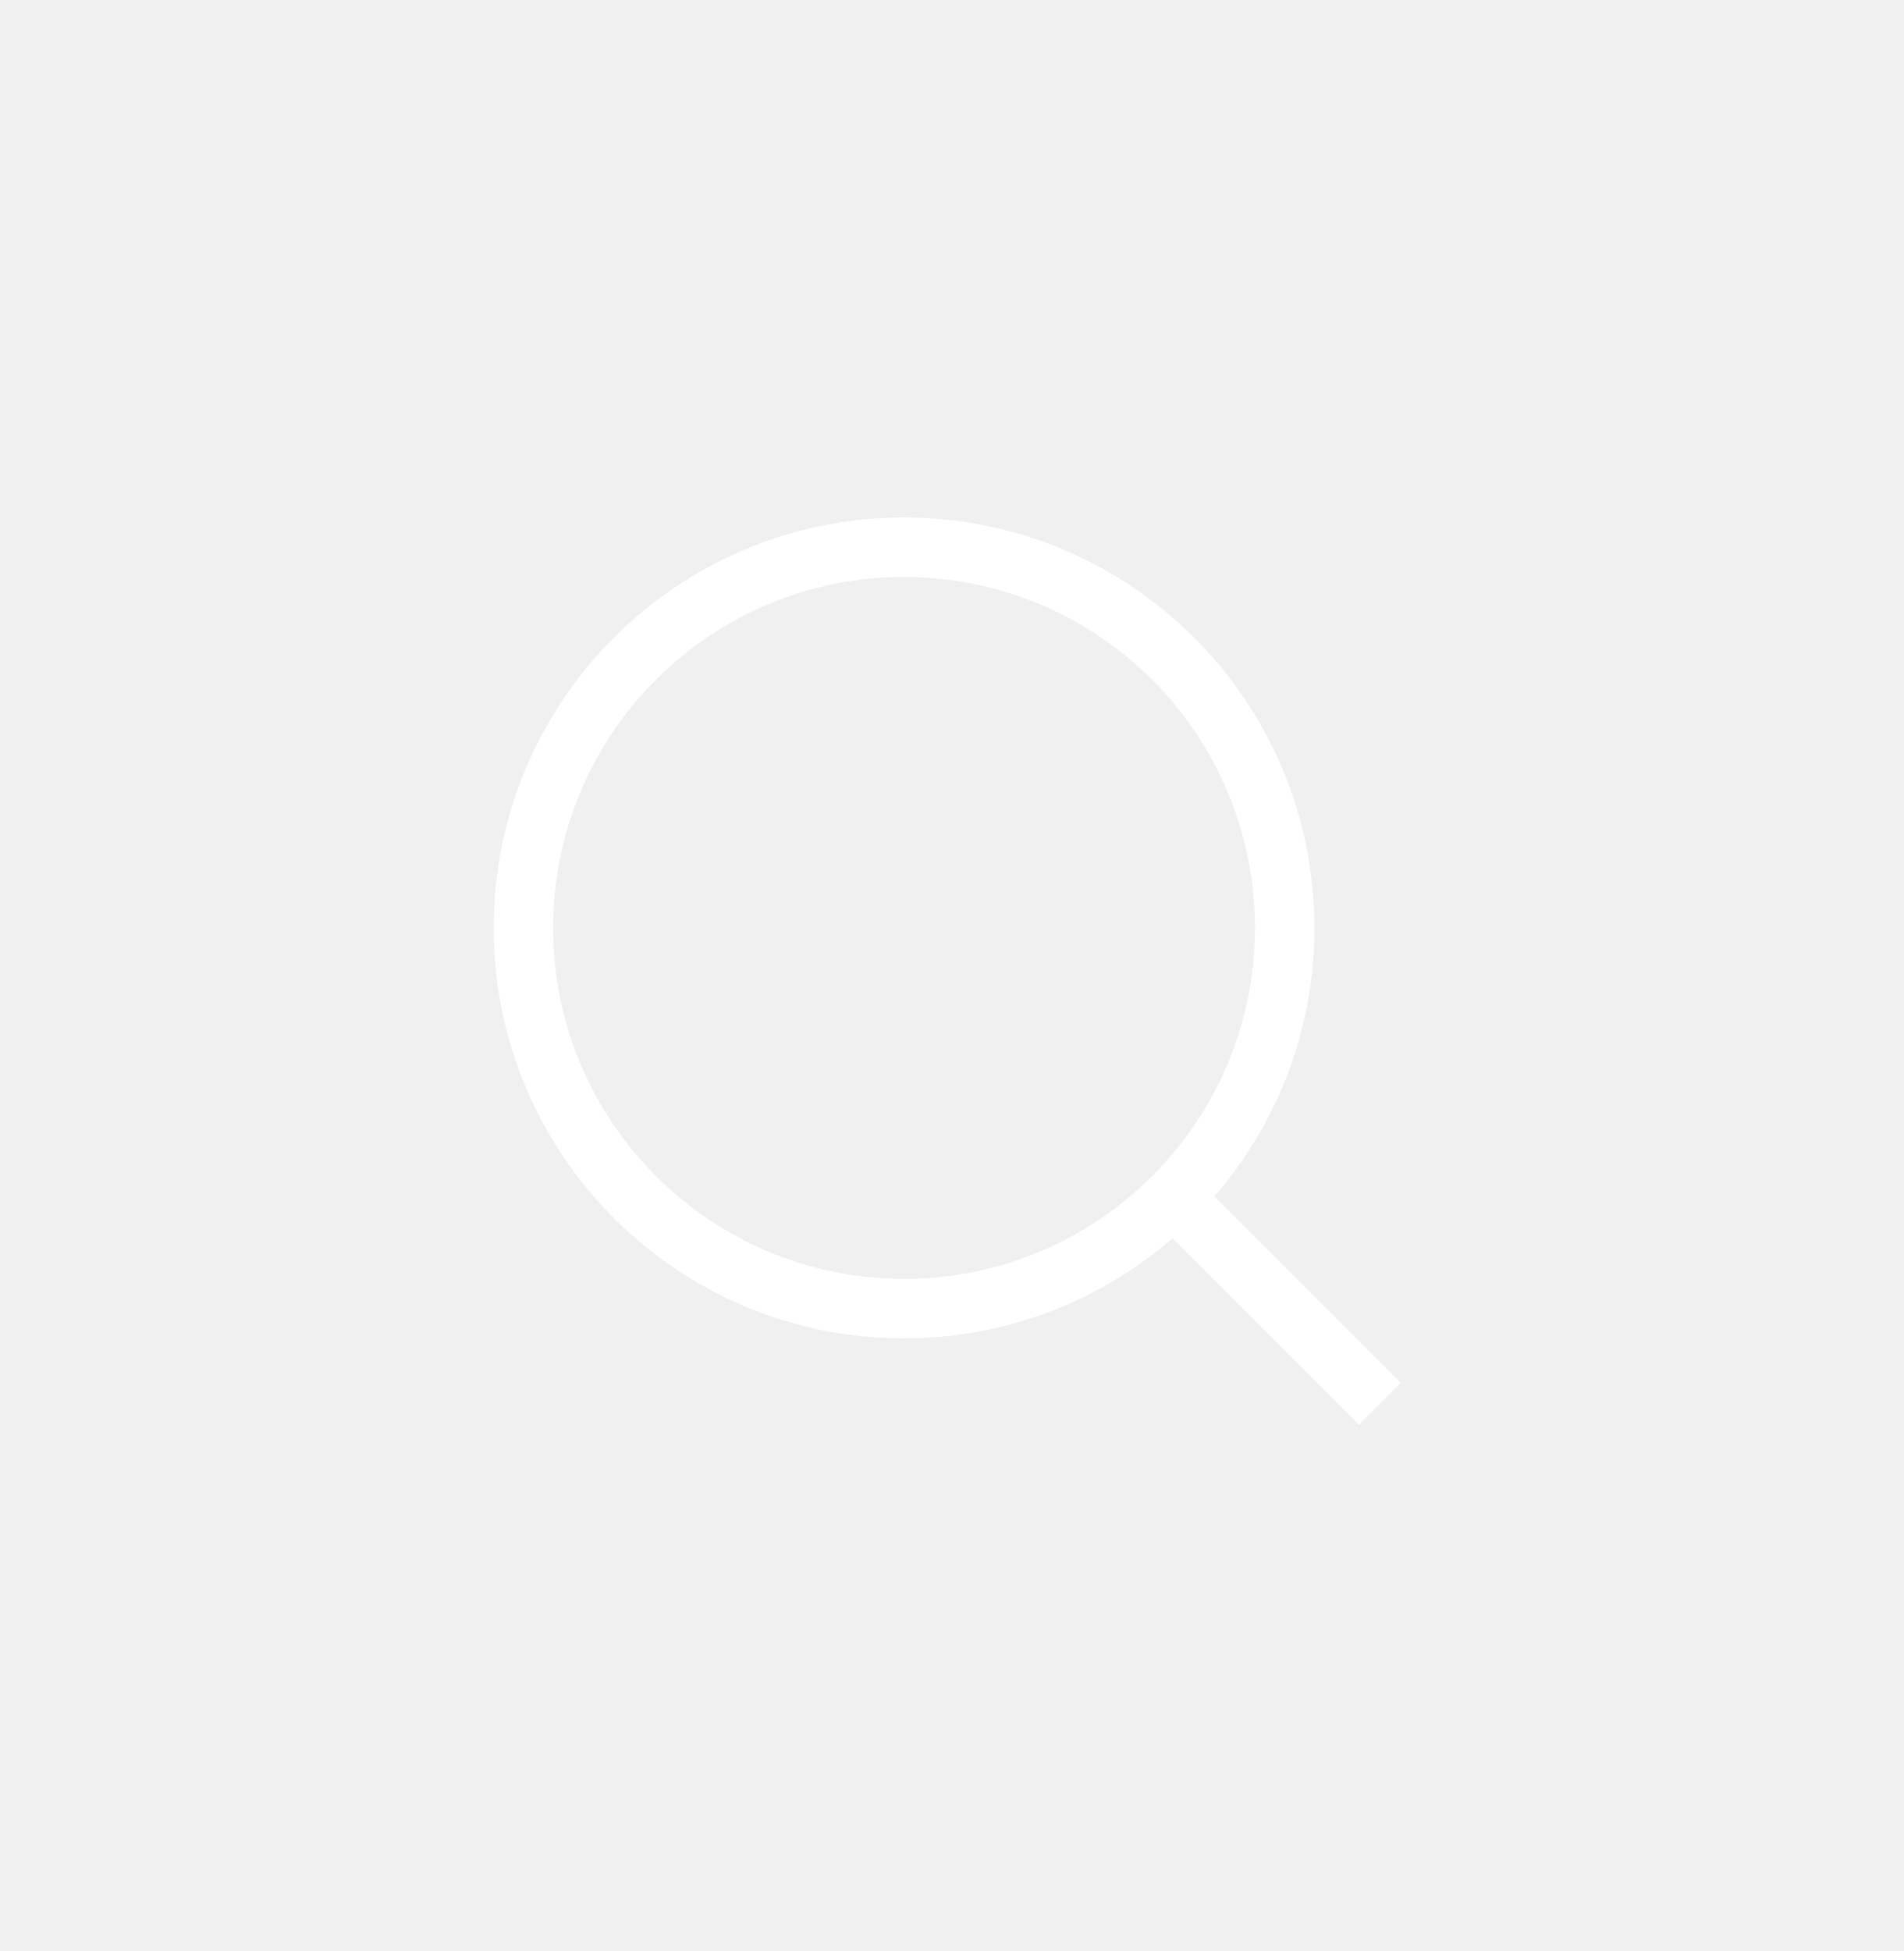
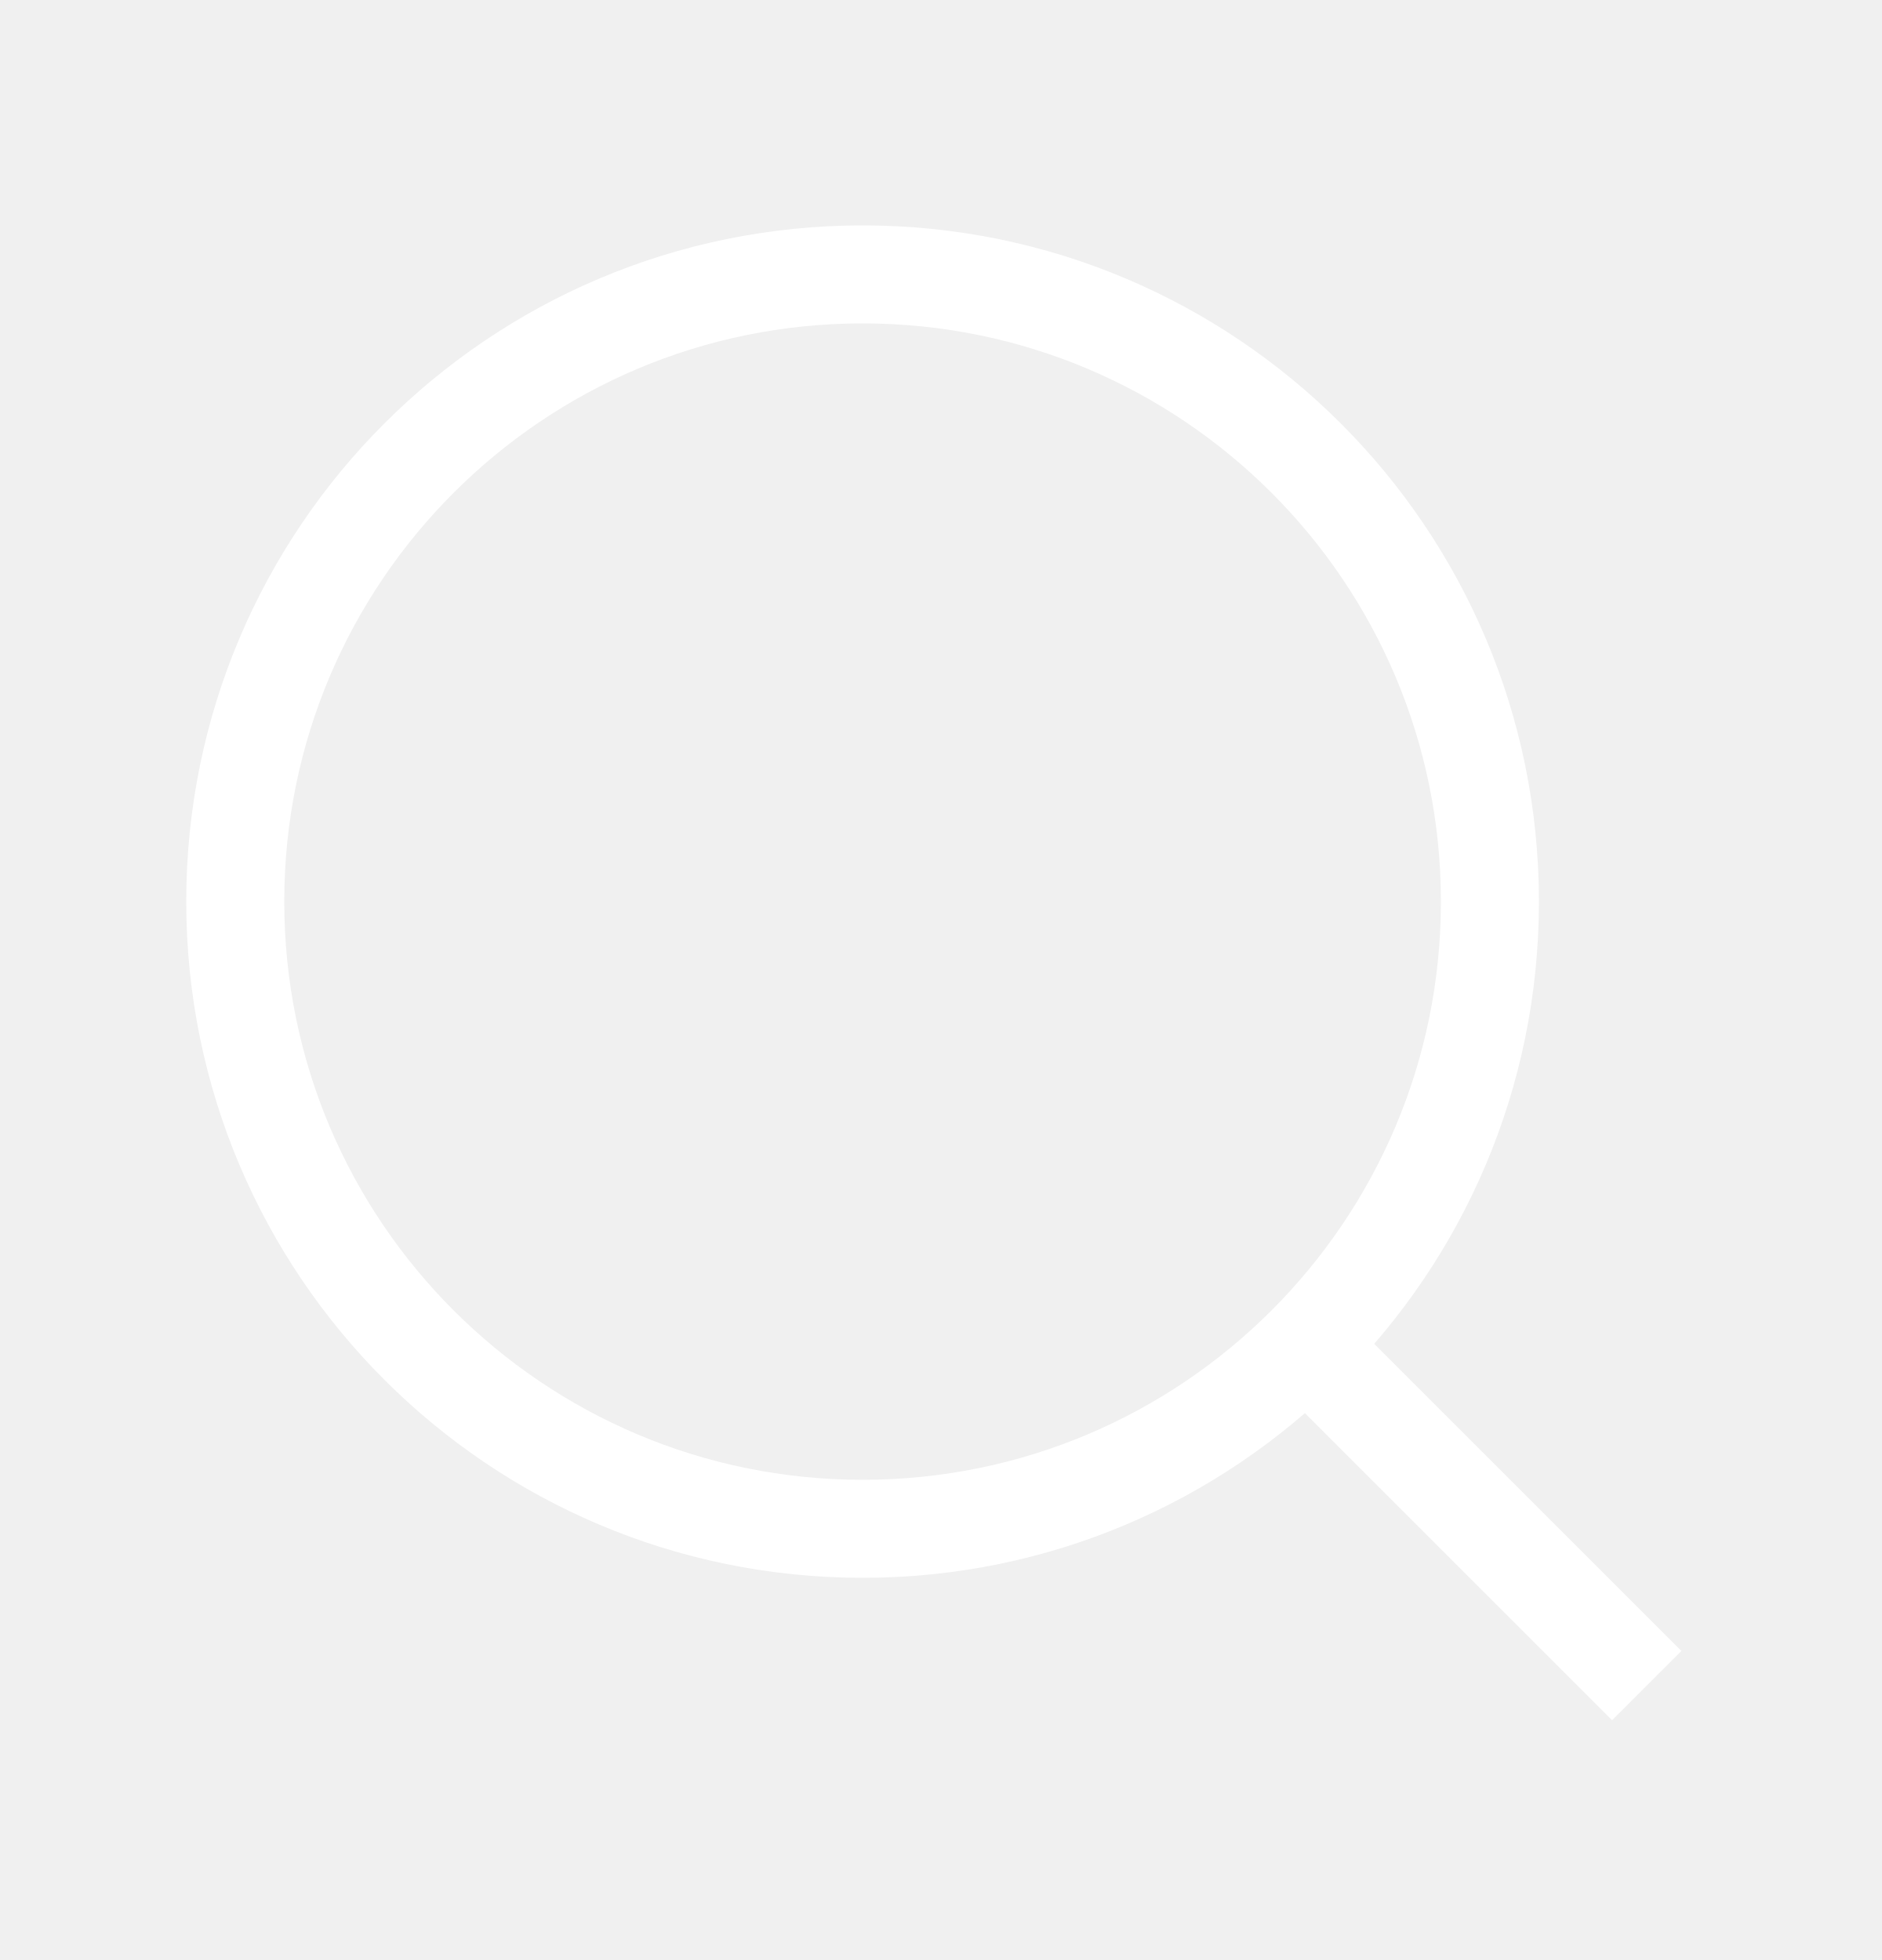
- <svg xmlns="http://www.w3.org/2000/svg" width="40" height="41" viewBox="0 0 40 41" fill="none">
-   <path d="M29 29.5L24.65 25.15M27 19.5C27 23.918 23.418 27.5 19 27.5C14.582 27.5 11 23.918 11 19.5C11 15.082 14.582 11.5 19 11.5C23.418 11.5 27 15.082 27 19.5Z" stroke="white" stroke-width="1.25" />
+ <svg xmlns="http://www.w3.org/2000/svg" width="24" height="25" viewBox="0 0 24 25" fill="none">
+   <path d="M21 21.5L16.65 17.15M19 11.5C19 15.918 15.418 19.5 11 19.5C6.582 19.5 3 15.918 3 11.5C3 7.082 6.582 3.5 11 3.5C15.418 3.5 19 7.082 19 11.5Z" stroke="white" stroke-width="1.25" />
</svg>
